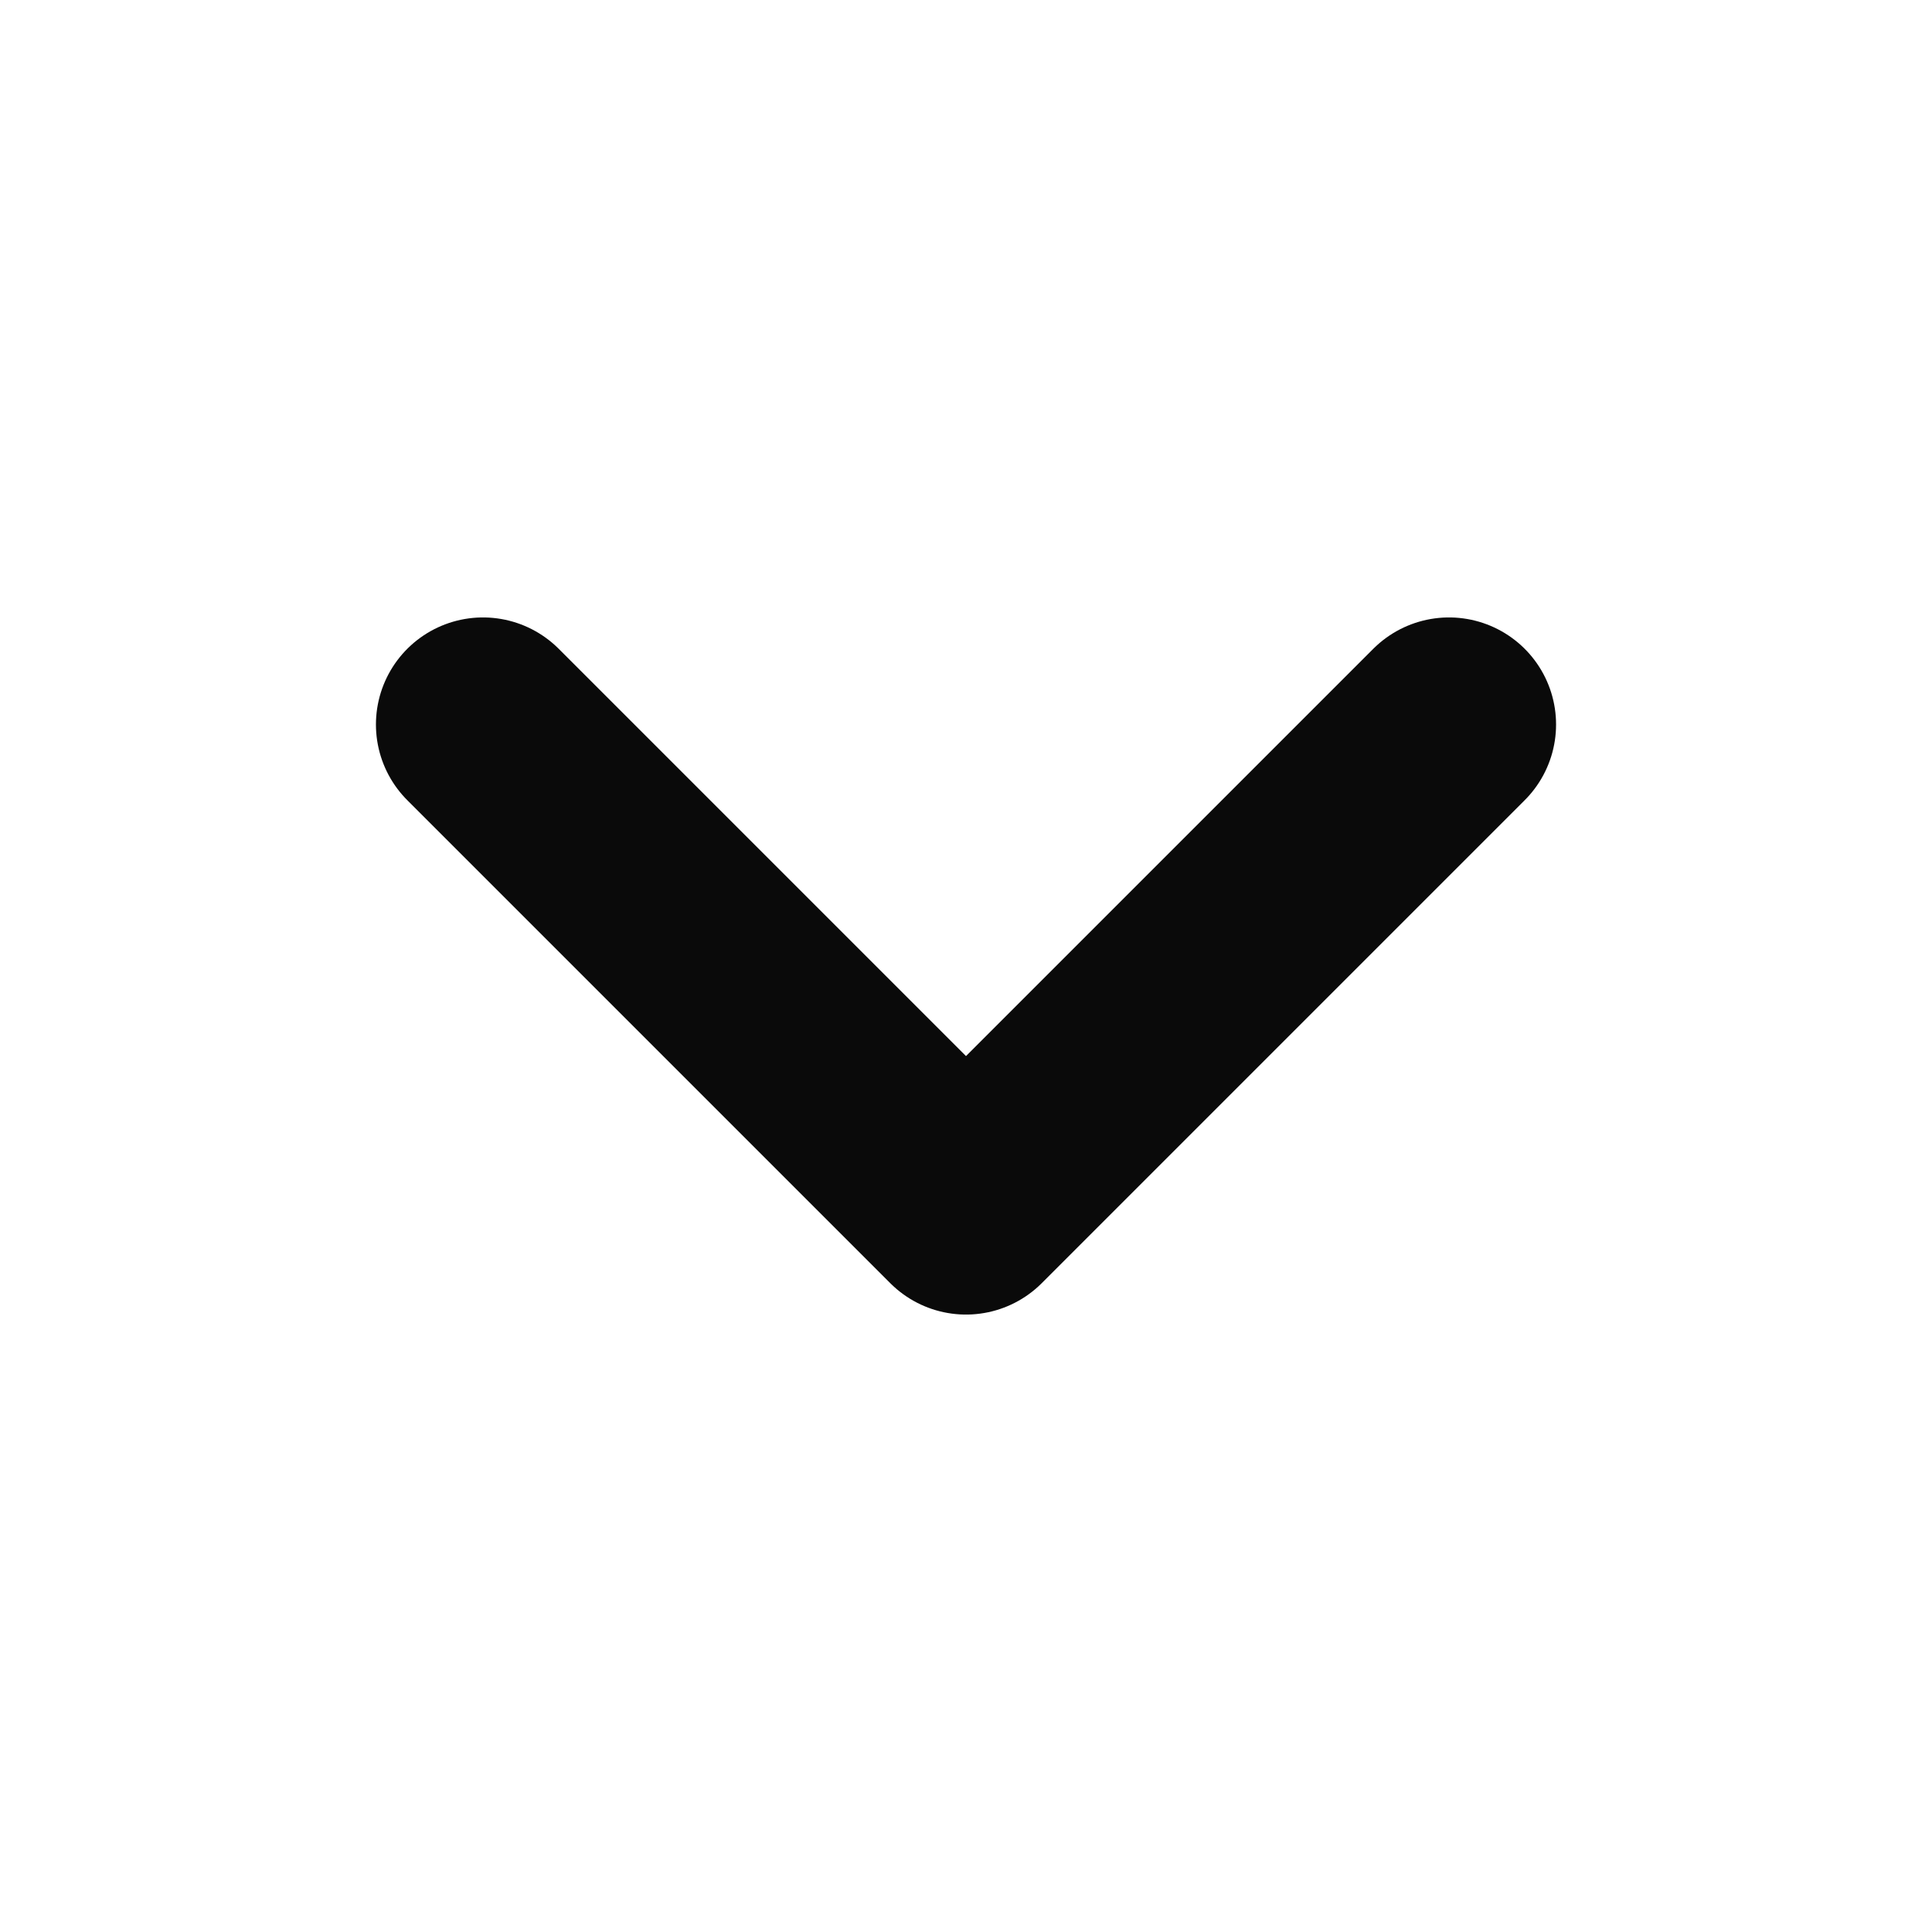
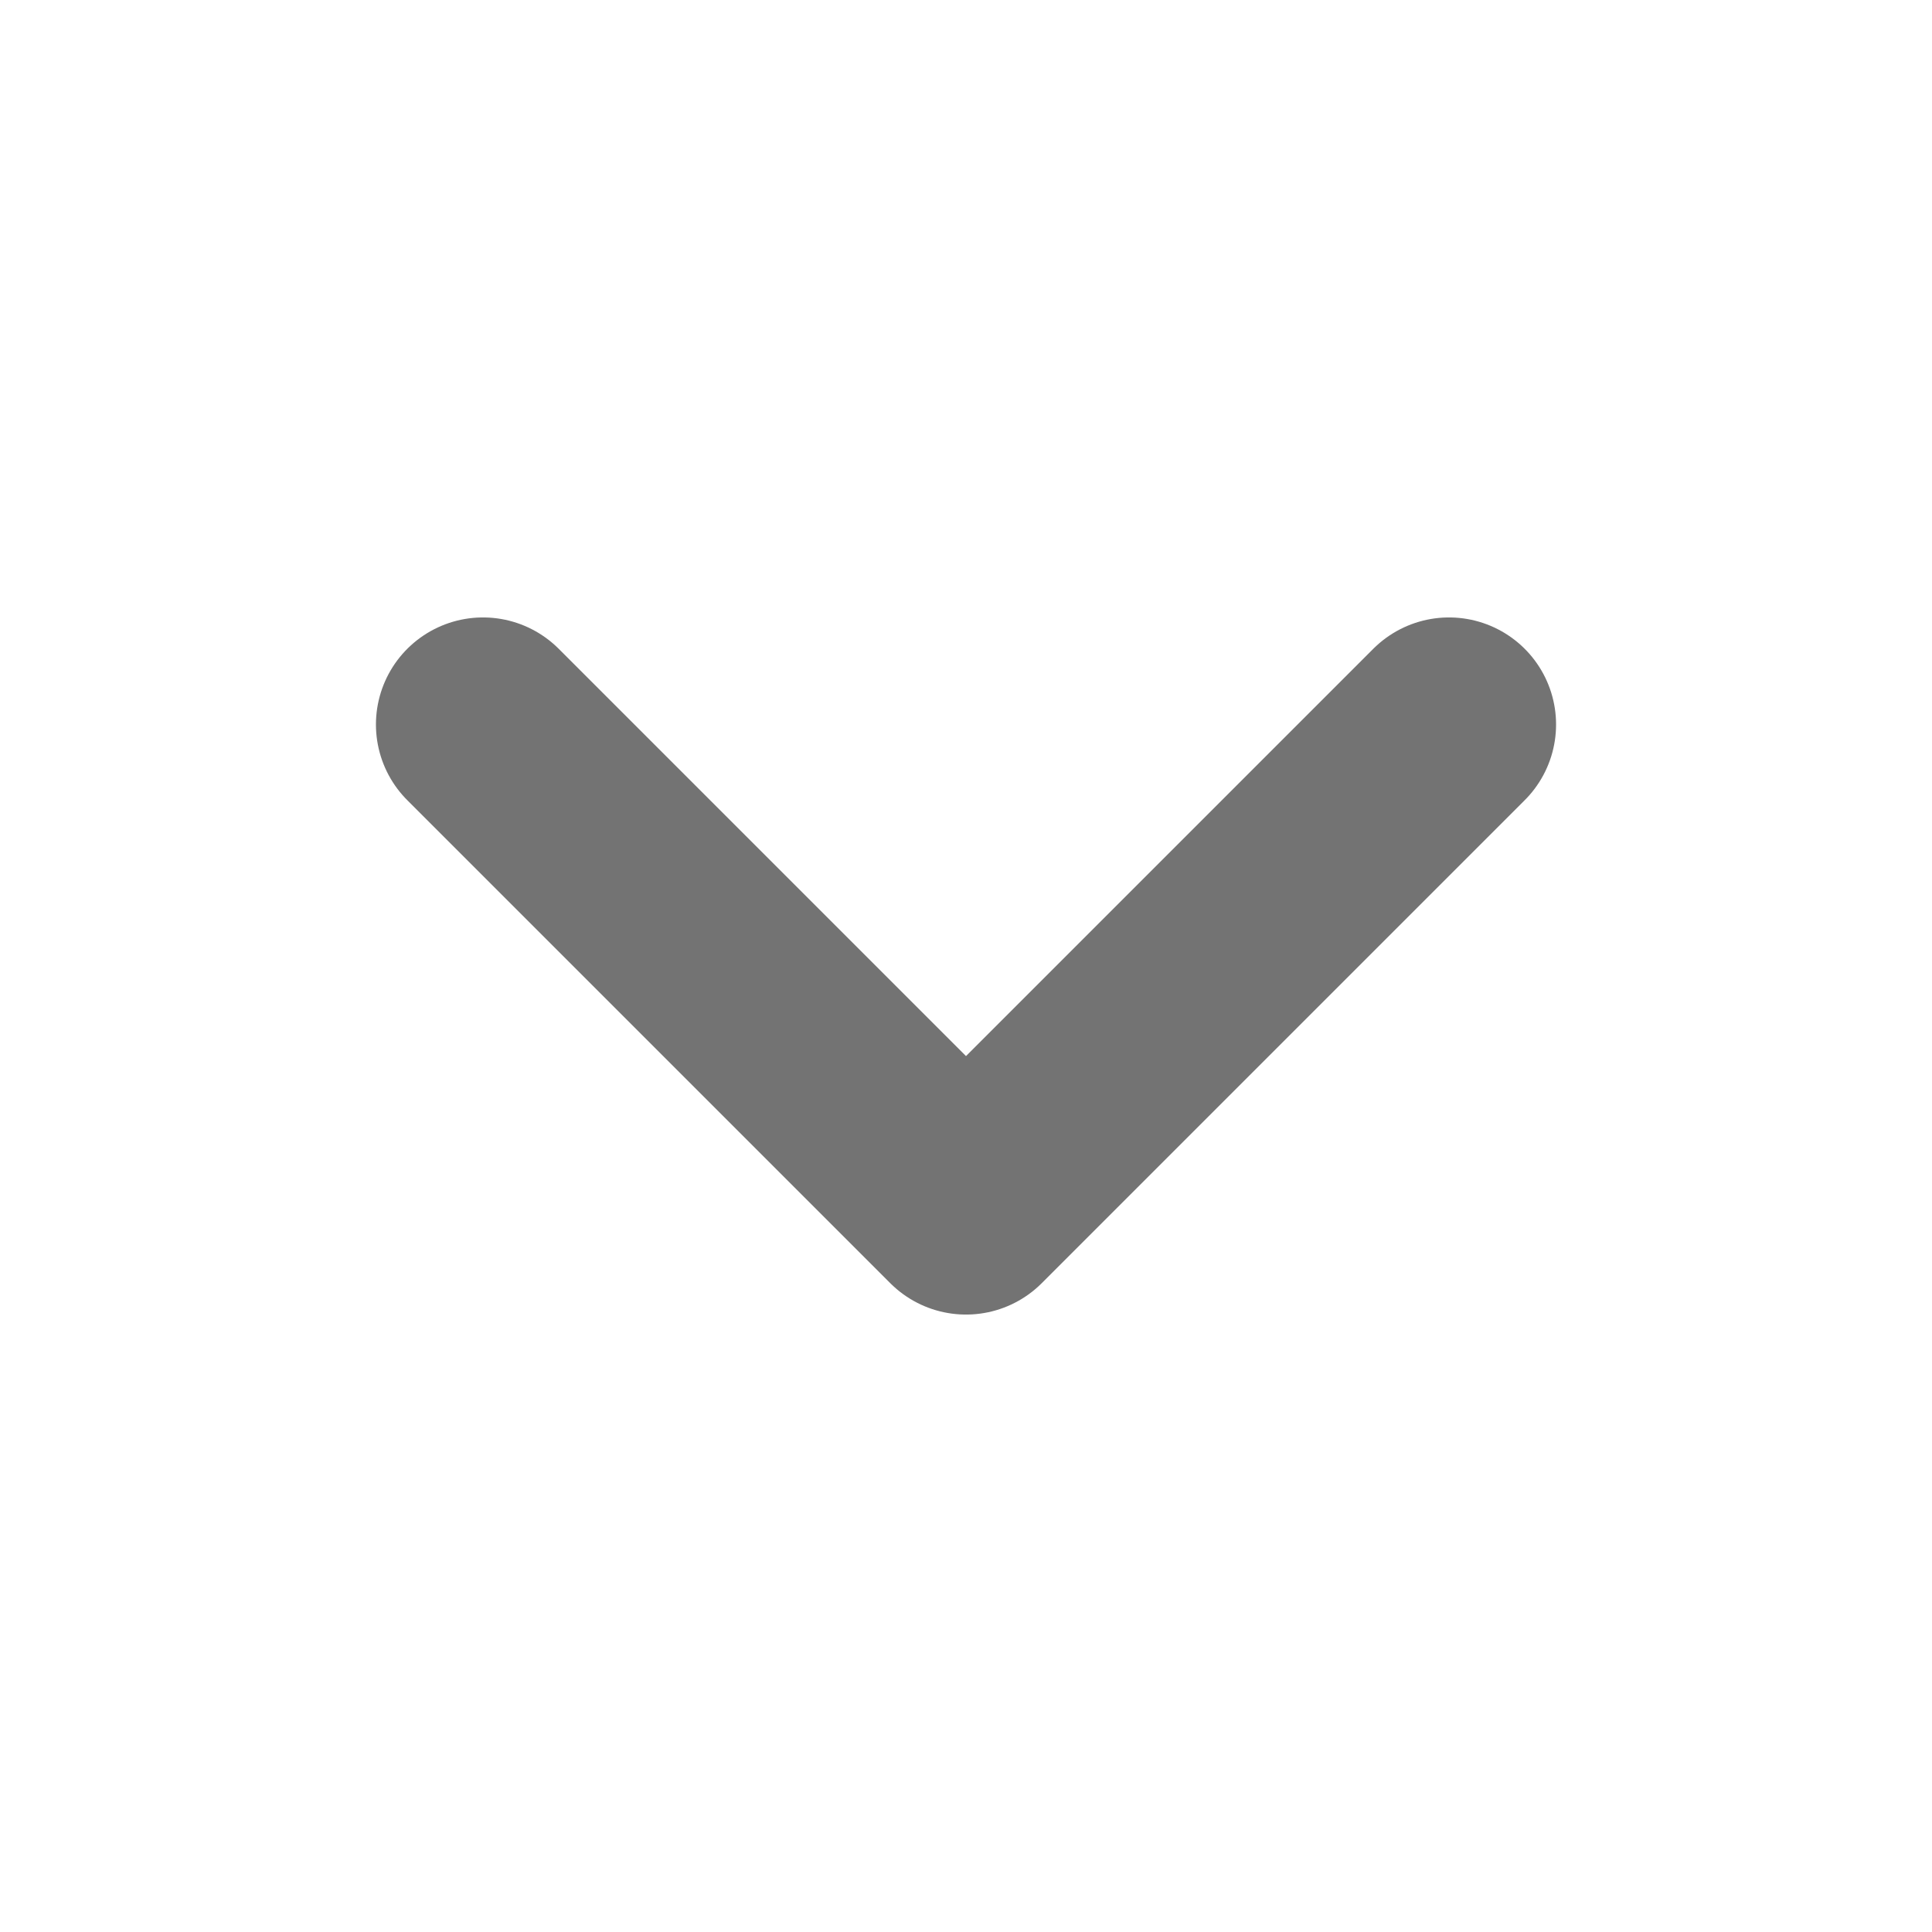
<svg xmlns="http://www.w3.org/2000/svg" width="12" height="12" viewBox="0 0 12 12" fill="none">
-   <path d="M3 4.5L6 7.5L9 4.5" stroke="#0A0A0A" stroke-width="1.33" stroke-linecap="round" stroke-linejoin="round" />
+   <path d="M3 4.5L6 7.5L9 4.5" stroke="#737373" stroke-width="1.33" stroke-linecap="round" stroke-linejoin="round" />
</svg>
